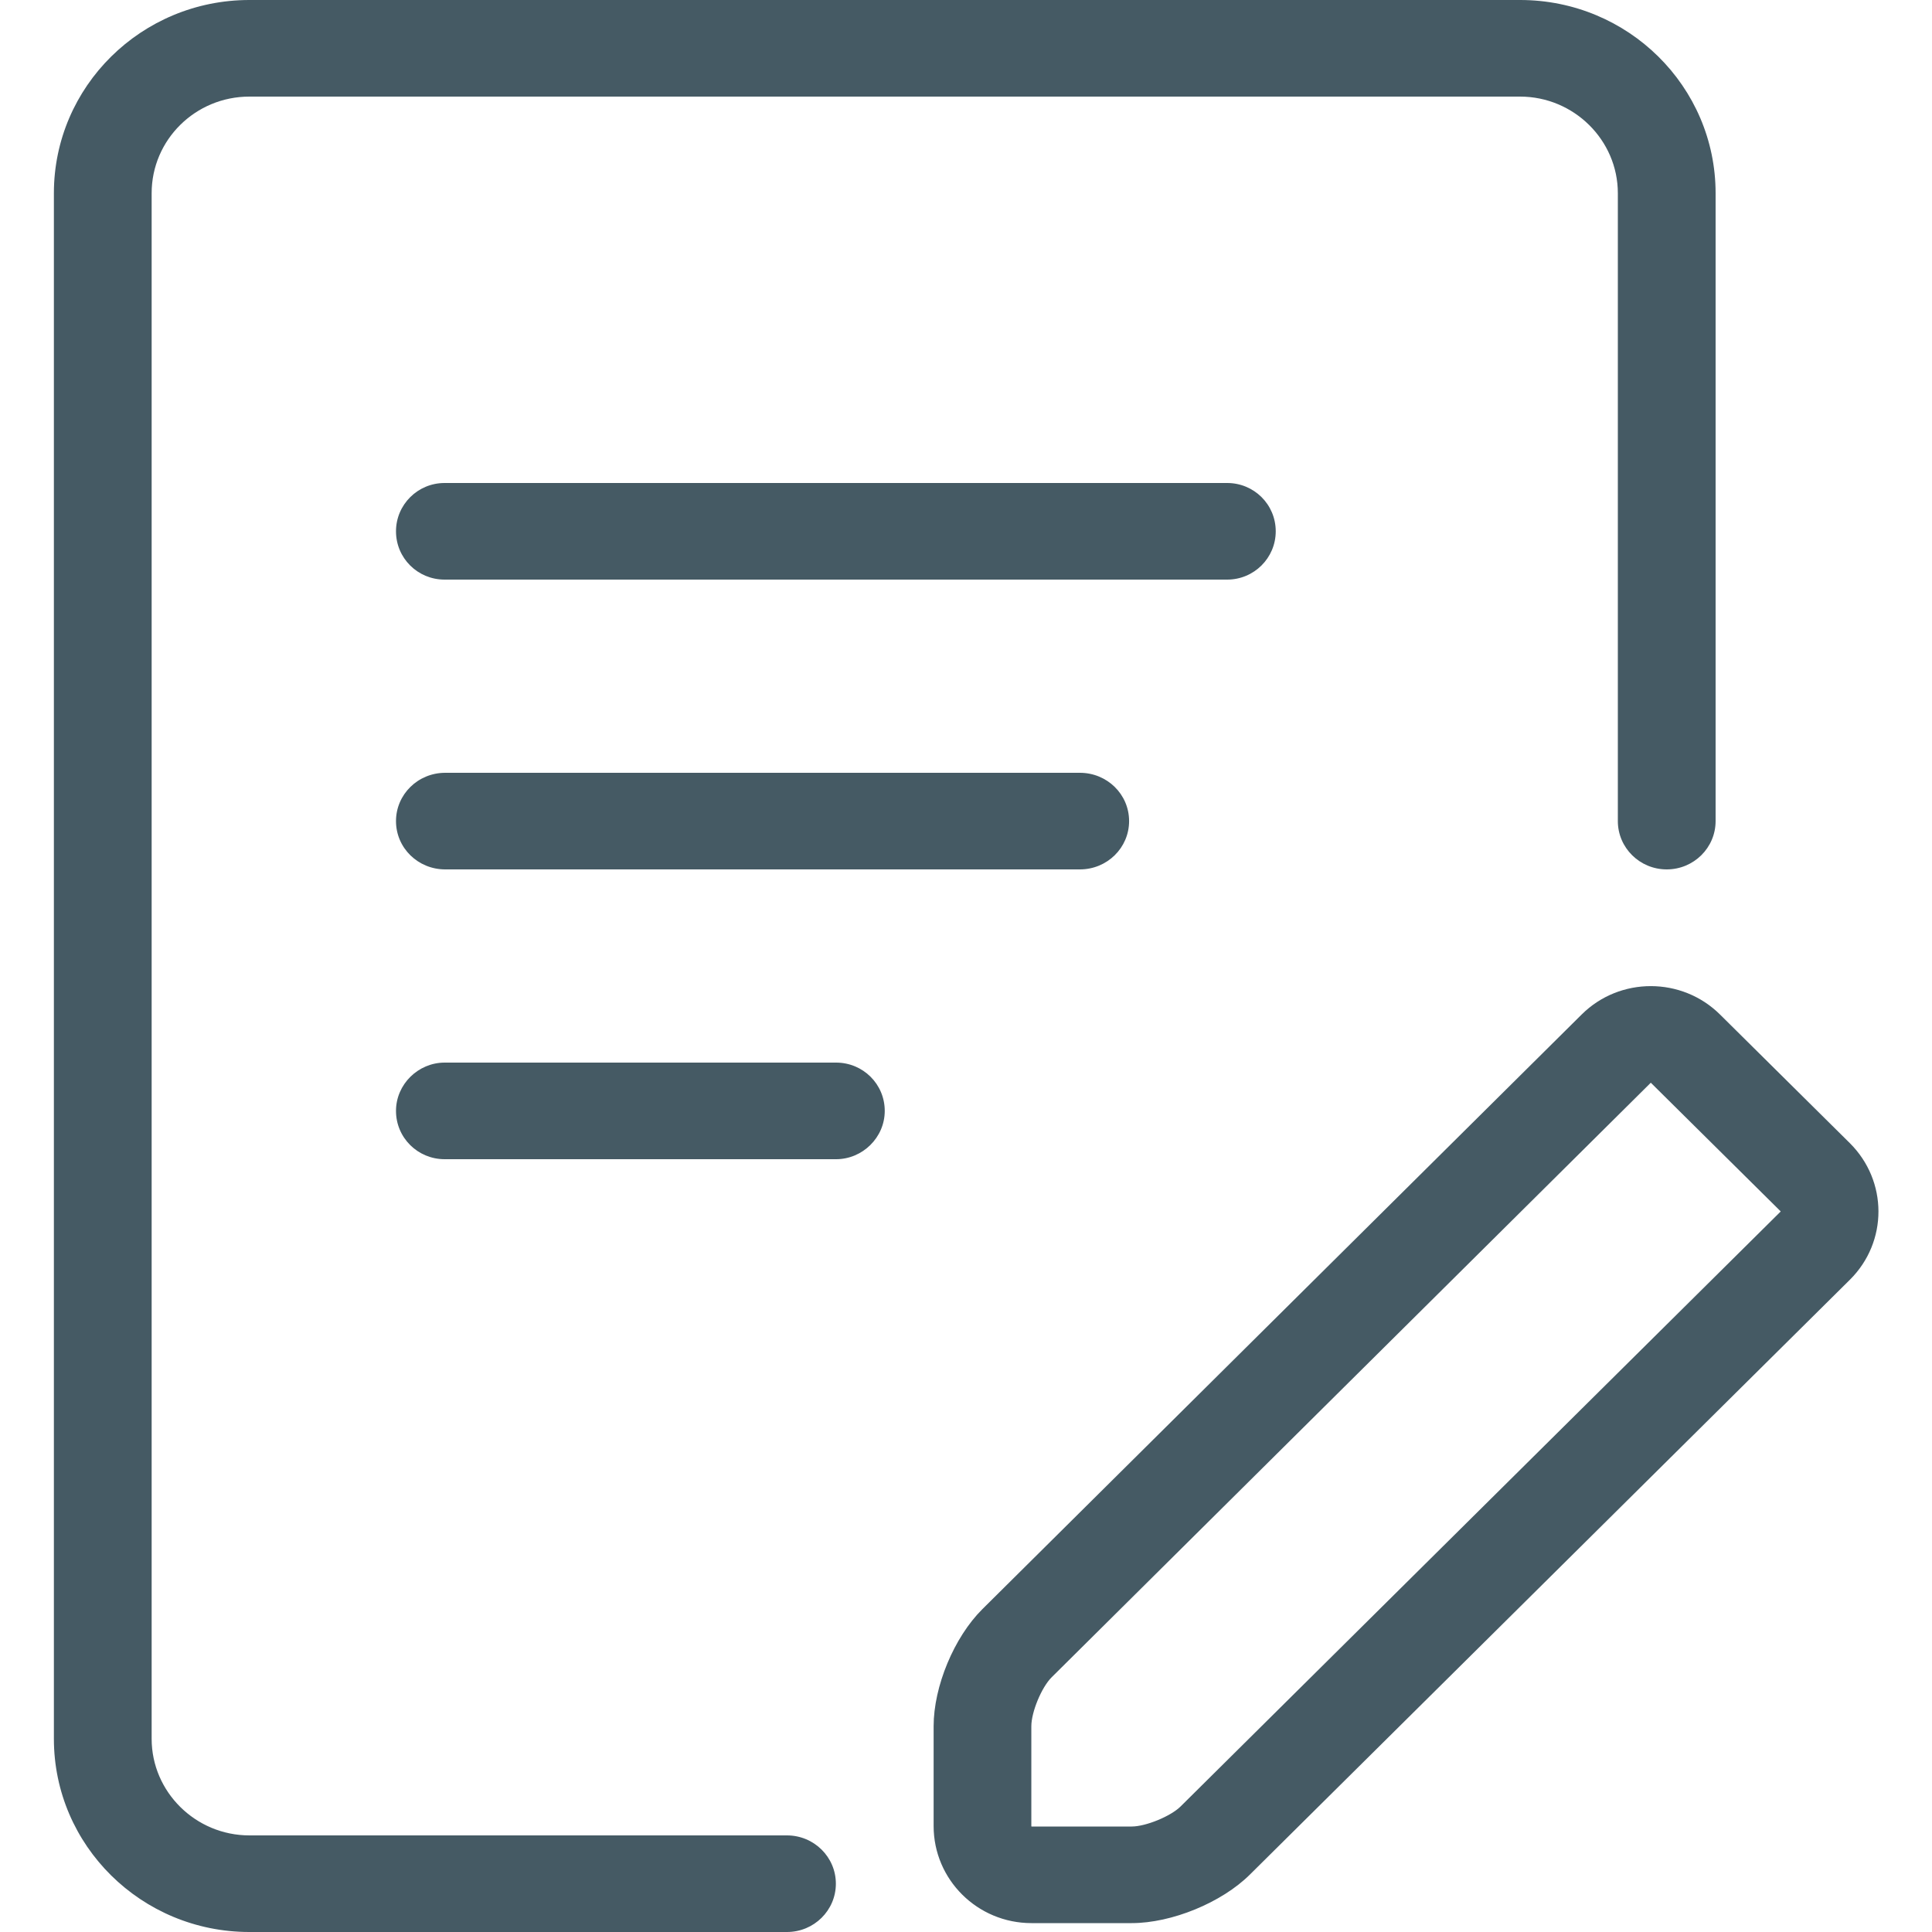
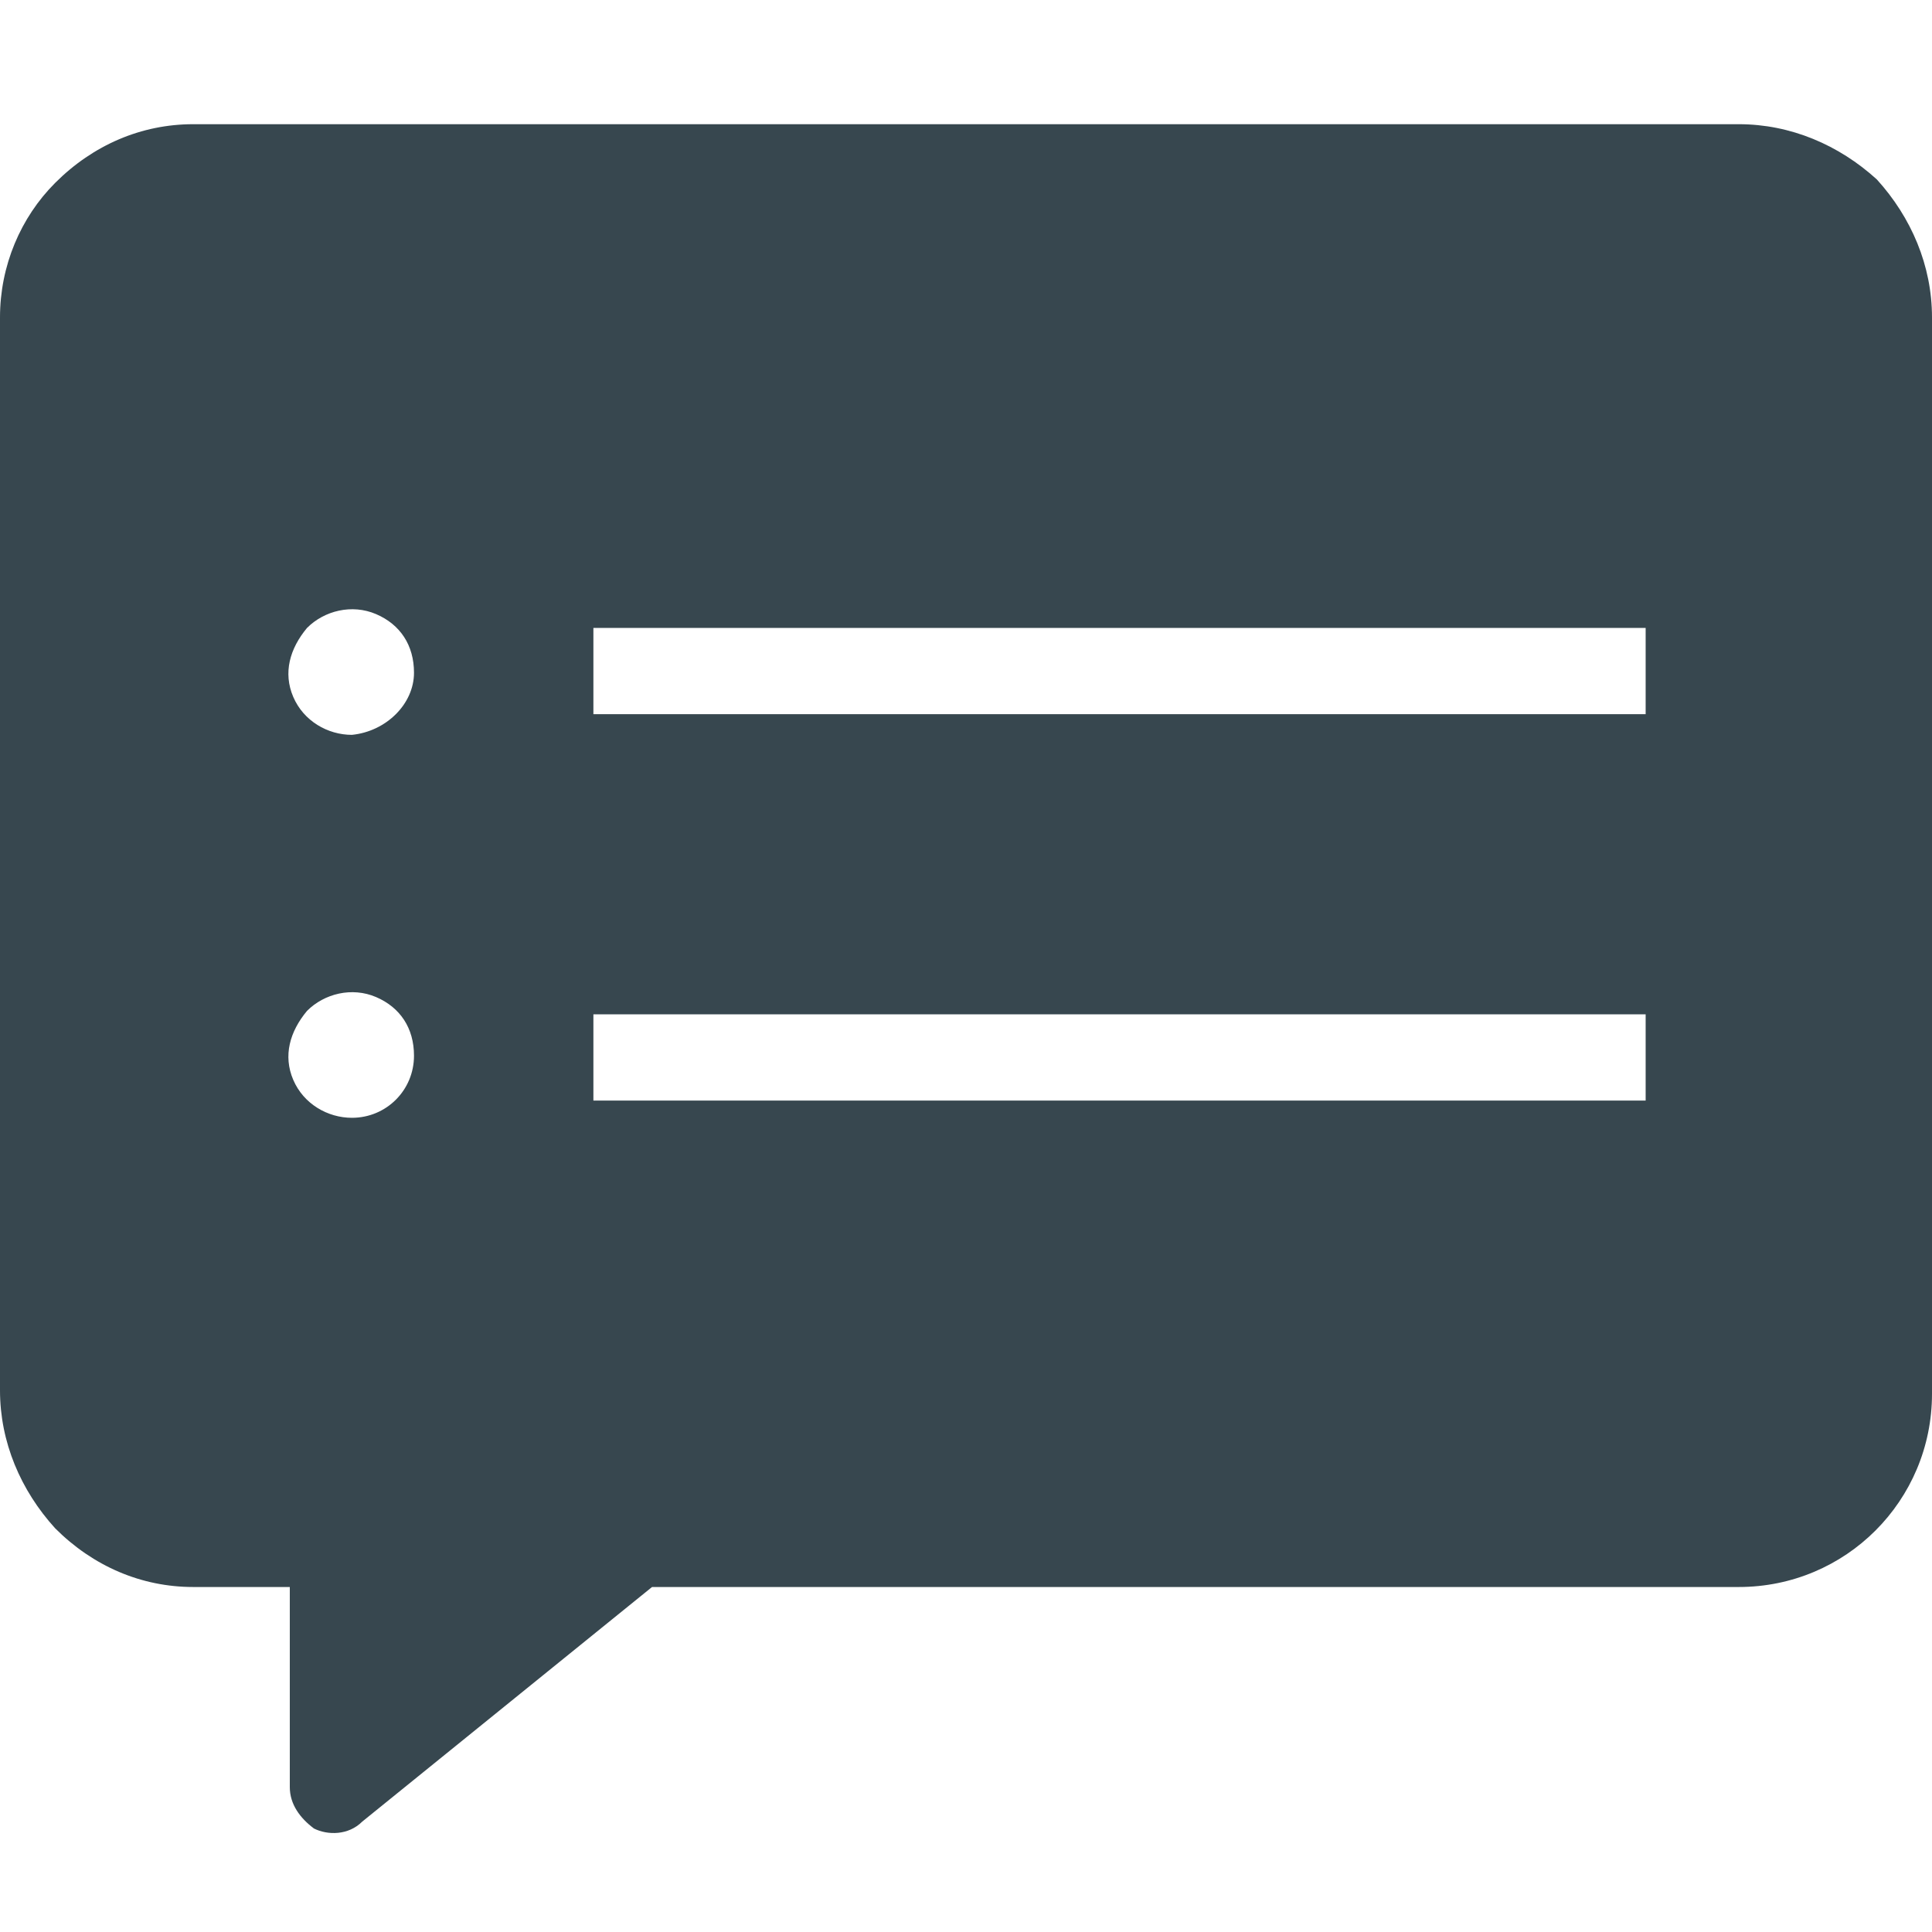
- <svg xmlns="http://www.w3.org/2000/svg" style="fill:#455A64;" class="icon" height="512" viewBox="0 0 1024 1024" version="1.1">
-   <path d="M209.886 281.6C209.886 267.469 221.406 256 235.614 256L650.437 256C664.645 256 676.165 267.366 676.165 281.6 676.165 295.731 664.645 307.2 650.437 307.2L235.614 307.2C221.406 307.2 209.886 295.834 209.886 281.6ZM209.886 435.2C209.886 421.069 221.509 409.6 235.973 409.6L572.357 409.6C586.77 409.6 598.443 420.966 598.443 435.2 598.443 449.331 586.821 460.8 572.357 460.8L235.973 460.8C221.56 460.8 209.886 449.434 209.886 435.2ZM209.886 588.8C209.886 574.669 221.688 563.2 235.666 563.2L443.154 563.2C457.387 563.2 468.933 574.566 468.933 588.8 468.933 602.931 457.131 614.4 443.154 614.4L235.666 614.4C221.432 614.4 209.886 603.034 209.886 588.8ZM625.758 957.44C620.51 962.662 607.275 968.09 599.826 968.09L546.706 968.09C546.731 968.09 546.629 968.013 546.629 967.834L546.629 914.944C546.629 907.366 552.056 894.31 557.381 889.011L875 573.824C874.974 573.875 874.974 573.875 874.974 573.875L943.71 641.971C943.838 642.099 943.838 642.099 943.736 642.176L625.758 957.44ZM662.443 993.587 980.446 678.323C1000.747 658.202 1000.619 625.869 980.395 605.824L911.659 537.728C891.461 517.683 858.539 517.606 838.315 537.702L520.67 852.89C505.643 867.814 494.84 893.875 494.84 914.944L494.84 967.834C494.84 996.198 518.008 1019.29 546.706 1019.29L599.826 1019.29C621.022 1019.29 647.467 1008.435 662.443 993.587ZM909.304 435.2 909.304 102.4C909.304 45.85 862.917 0 805.675 0L132.19 0C74.949 0 28.562 45.85 28.562 102.4L28.562 921.6C28.562 978.15 74.949 1024 132.165 1024L417.118 1024C431.429 1024 443.026 1012.531 443.026 998.4L443.026 998.4C443.026 984.269 431.429 972.8 417.118 972.8L132.19 972.8C103.672 972.8 80.376 949.76 80.376 921.6L80.376 102.4C80.376 74.112 103.57 51.2 132.165 51.2L805.675 51.2C834.168 51.2 857.49 74.24 857.49 102.4L857.49 435.2C857.49 449.331 869.086 460.8 883.397 460.8L883.397 460.8C897.707 460.8 909.304 449.331 909.304 435.2Z" />
+ <svg xmlns="http://www.w3.org/2000/svg" style="fill:#37474F;" class="icon" height="512" viewBox="0 0 1024 1024" version="1.1">
+   <path d="M921.6 65.829H102.4c-27.429 0-53.029 10.971-73.143 31.086C10.971 115.2 0 140.8 0 168.229v568.686c0 27.429 10.971 53.029 29.257 73.143 20.114 20.114 45.714 31.086 73.143 31.086h51.2v106.057c0 9.143 5.486 16.457 12.8 21.943 7.314 3.657 18.286 3.657 25.6-3.657l153.6-124.343h576c56.686 0 102.4-45.714 102.4-102.4V168.229c0-27.429-10.971-53.029-29.257-73.143-20.114-18.286-45.714-29.257-73.143-29.257zM186.514 592.457c-12.8 0-25.6-7.314-31.086-20.114-5.486-12.8-1.829-25.6 7.314-36.571 9.143-9.143 23.771-12.8 36.571-7.314 12.8 5.486 20.114 16.457 20.114 31.086 0 18.286-14.629 32.914-32.914 32.914z m0-202.971c-12.8 0-25.6-7.314-31.086-20.114-5.486-12.8-1.829-25.6 7.314-36.571 9.143-9.143 23.771-12.8 36.571-7.314 12.8 5.486 20.114 16.457 20.114 31.086 0 16.457-14.629 31.086-32.914 32.914z m685.714 193.829H314.514v-45.714h557.714v45.714z m0-204.8H314.514v-45.714h557.714v45.714z m0 0" />
</svg>
